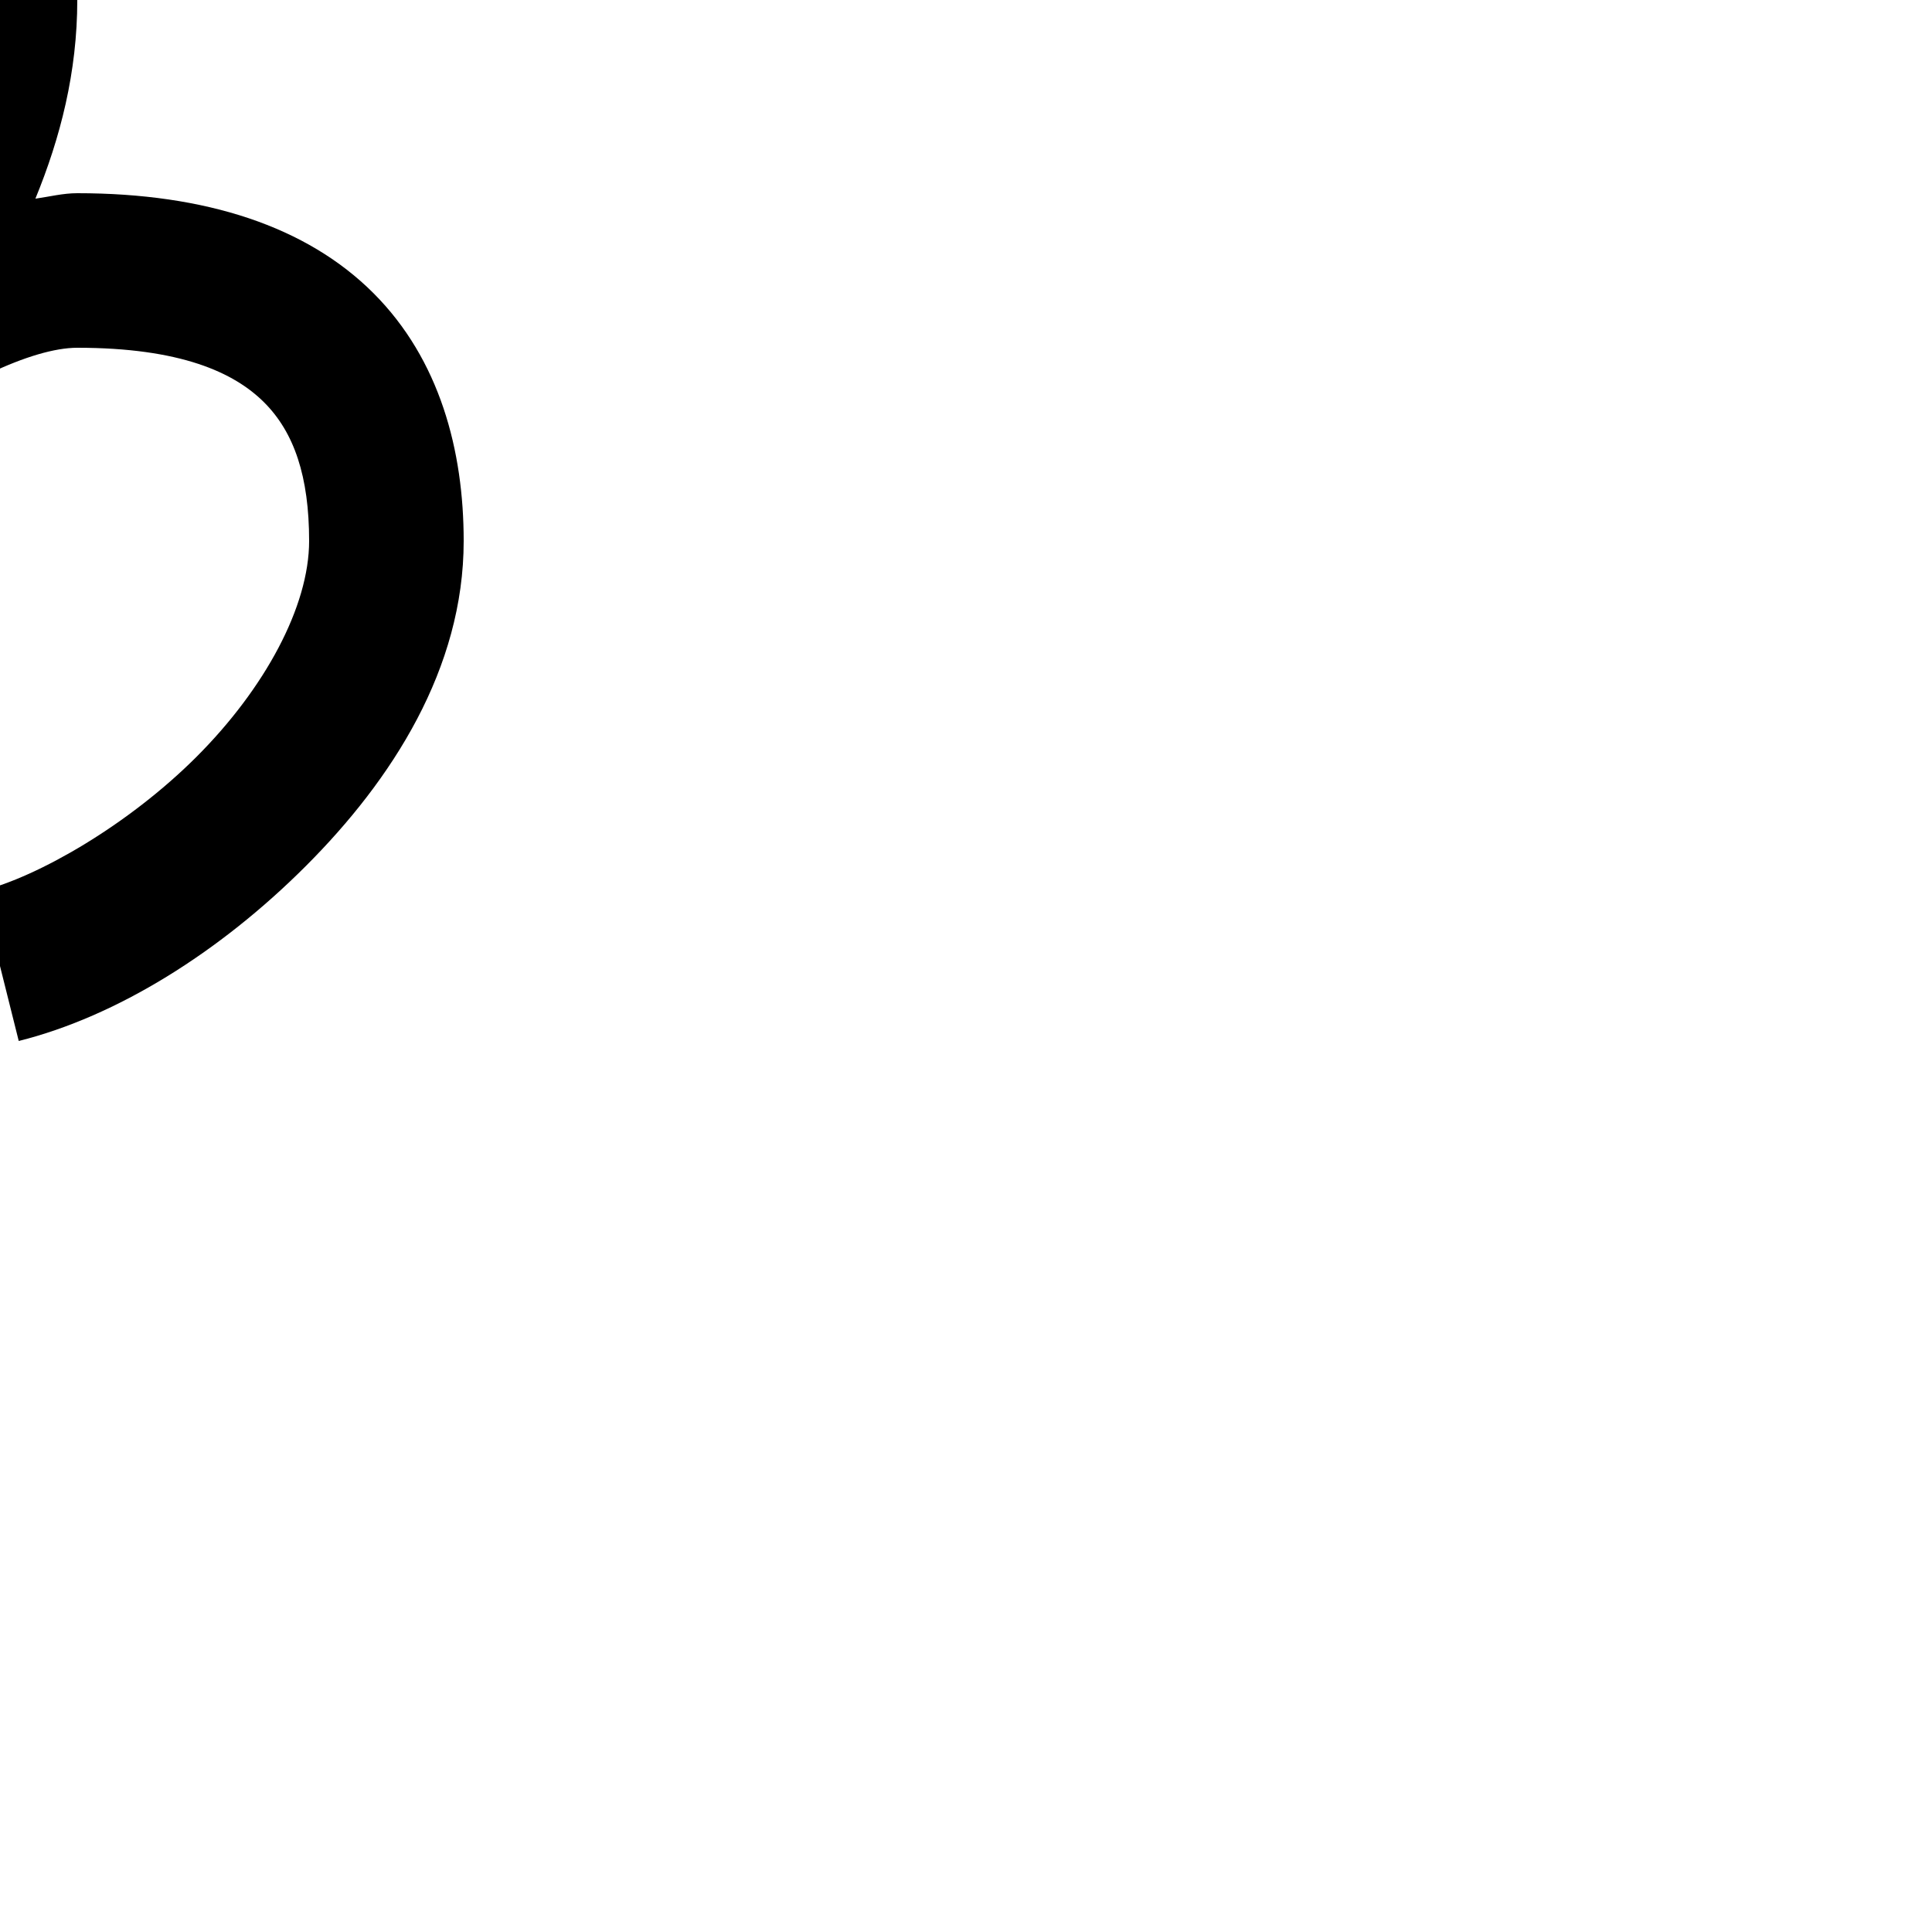
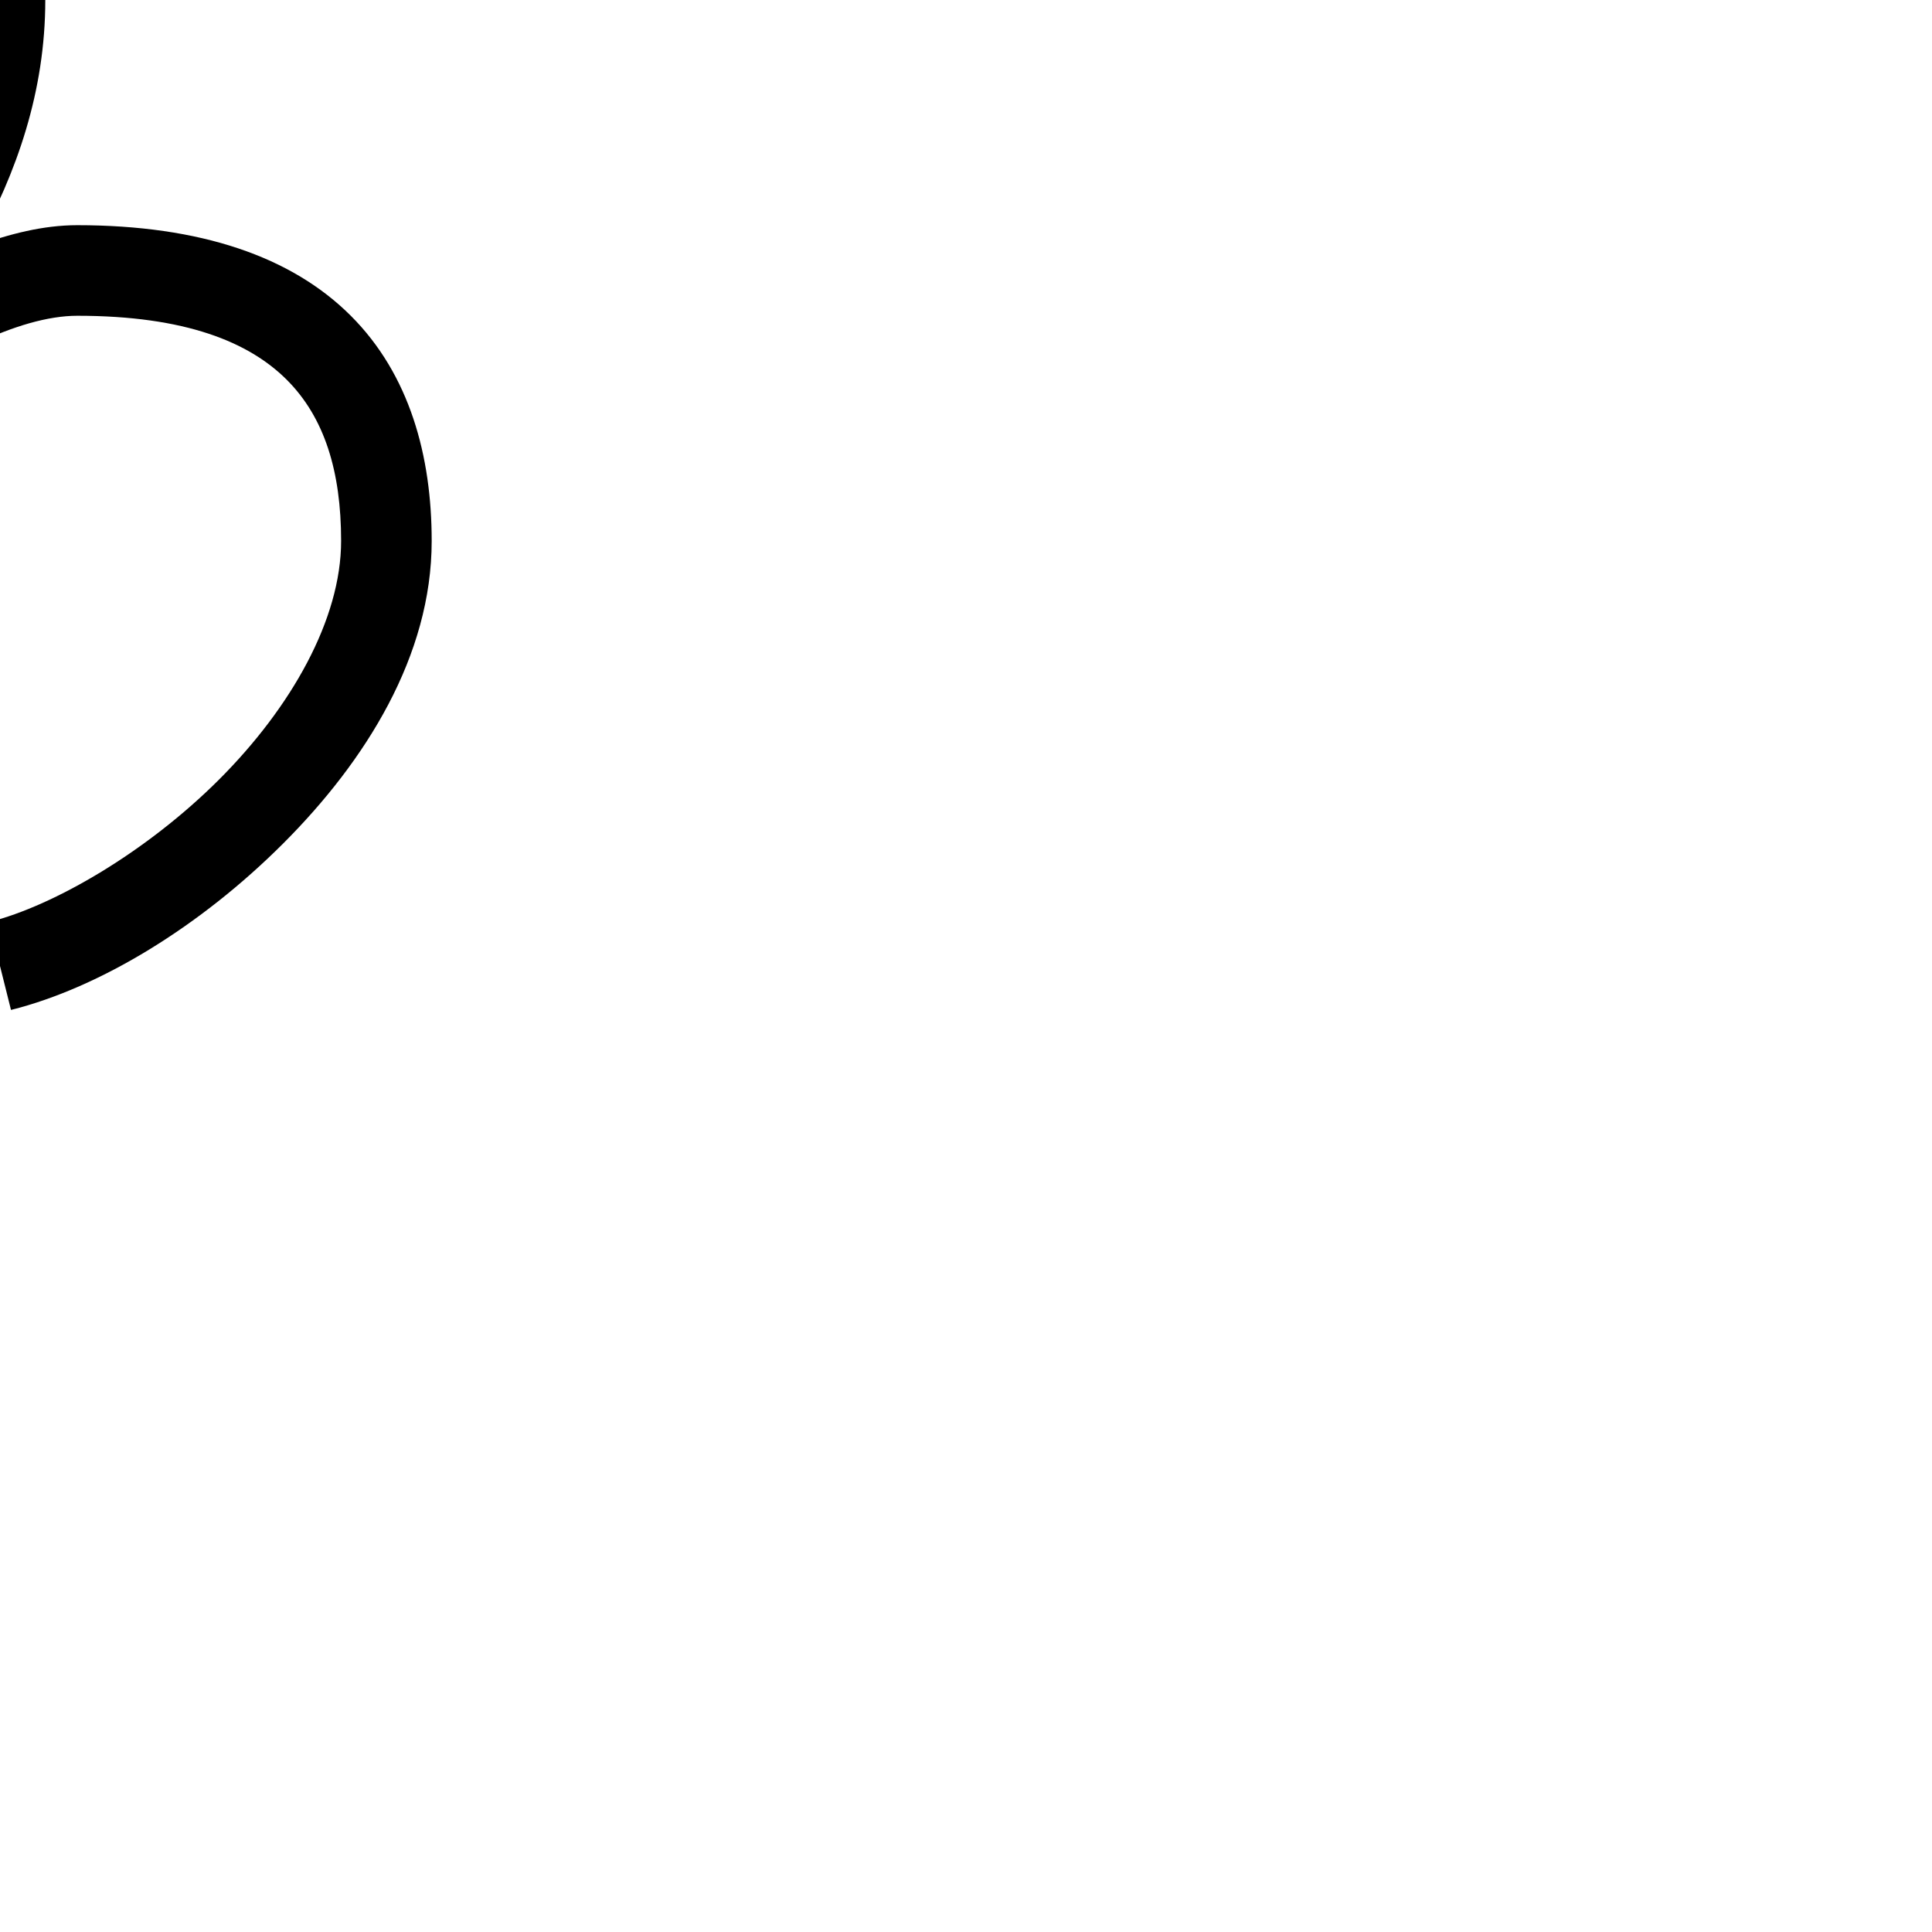
<svg xmlns="http://www.w3.org/2000/svg" width="100" height="100" viewBox="0 0 100 100" version="1.1" id="svg1035">
  <defs id="defs1032" />
  <g id="layer1">
-     <path style="color:#000000;fill:#000000;stroke-linejoin:bevel;-inkscape-stroke:none" d="m -4,0 c 0,8.252 -6.475,15.342 -12.551,21.166 -2.357,2.153 -4.535,4.264 -6.277,6.006 l 5.656,5.656 c 1.739,-1.739 4.611,-4.261 7.645,-7.15 1.07,-0.933 2.111,-1.912 3.207,-2.75 C -2.366,19.904 1.667,18 4,18 c 5.333,0 8.115,1.271 9.672,2.828 C 15.229,22.385 16,24.667 16,28 c 0,3.4 -2.3,7.643 -5.828,11.172 -3.529,3.529 -8.208,6.214 -11.143,6.947 l 1.941,7.762 C 6.036,52.614 11.357,49.3 15.828,44.828 20.3,40.357 24,34.6 24,28 24,23.333 22.771,18.615 19.328,15.172 15.885,11.729 10.667,10 4,10 3.255,10 2.553,10.182 1.832,10.283 3.124,7.133 4,3.736 4,0 Z" id="path1004" />
+     <path style="color:#000000;fill:#000000;stroke-linejoin:bevel;-inkscape-stroke:none" d="m -2.344,0 c 0,8.929 -6.675,16.299 -12.795,22.139 -2.434,2.207 -4.704,4.392 -6.518,6.205 l 3.314,3.314 c 1.761,-1.761 4.469,-4.167 7.324,-6.881 1.222,-1.079 2.419,-2.193 3.691,-3.166 C -3.25,18.494 0.977,16.344 4,16.344 c 5.609,0 8.896,1.367 10.844,3.314 1.948,1.948 2.812,4.732 2.812,8.342 0,4.063 -2.589,8.62 -6.312,12.344 -3.724,3.724 -8.536,6.539 -11.912,7.383 l 1.137,4.547 C 5.192,51.117 10.382,47.934 14.658,43.658 18.934,39.382 22.344,33.938 22.344,28 c 0,-4.391 -1.133,-8.604 -4.186,-11.656 C 15.106,13.291 10.391,11.656 4,11.656 c -1.775,0 -3.512,0.454 -5.229,1.074 C 0.867,8.934 2.344,4.731 2.344,0 Z" id="path1004" />
  </g>
</svg>
